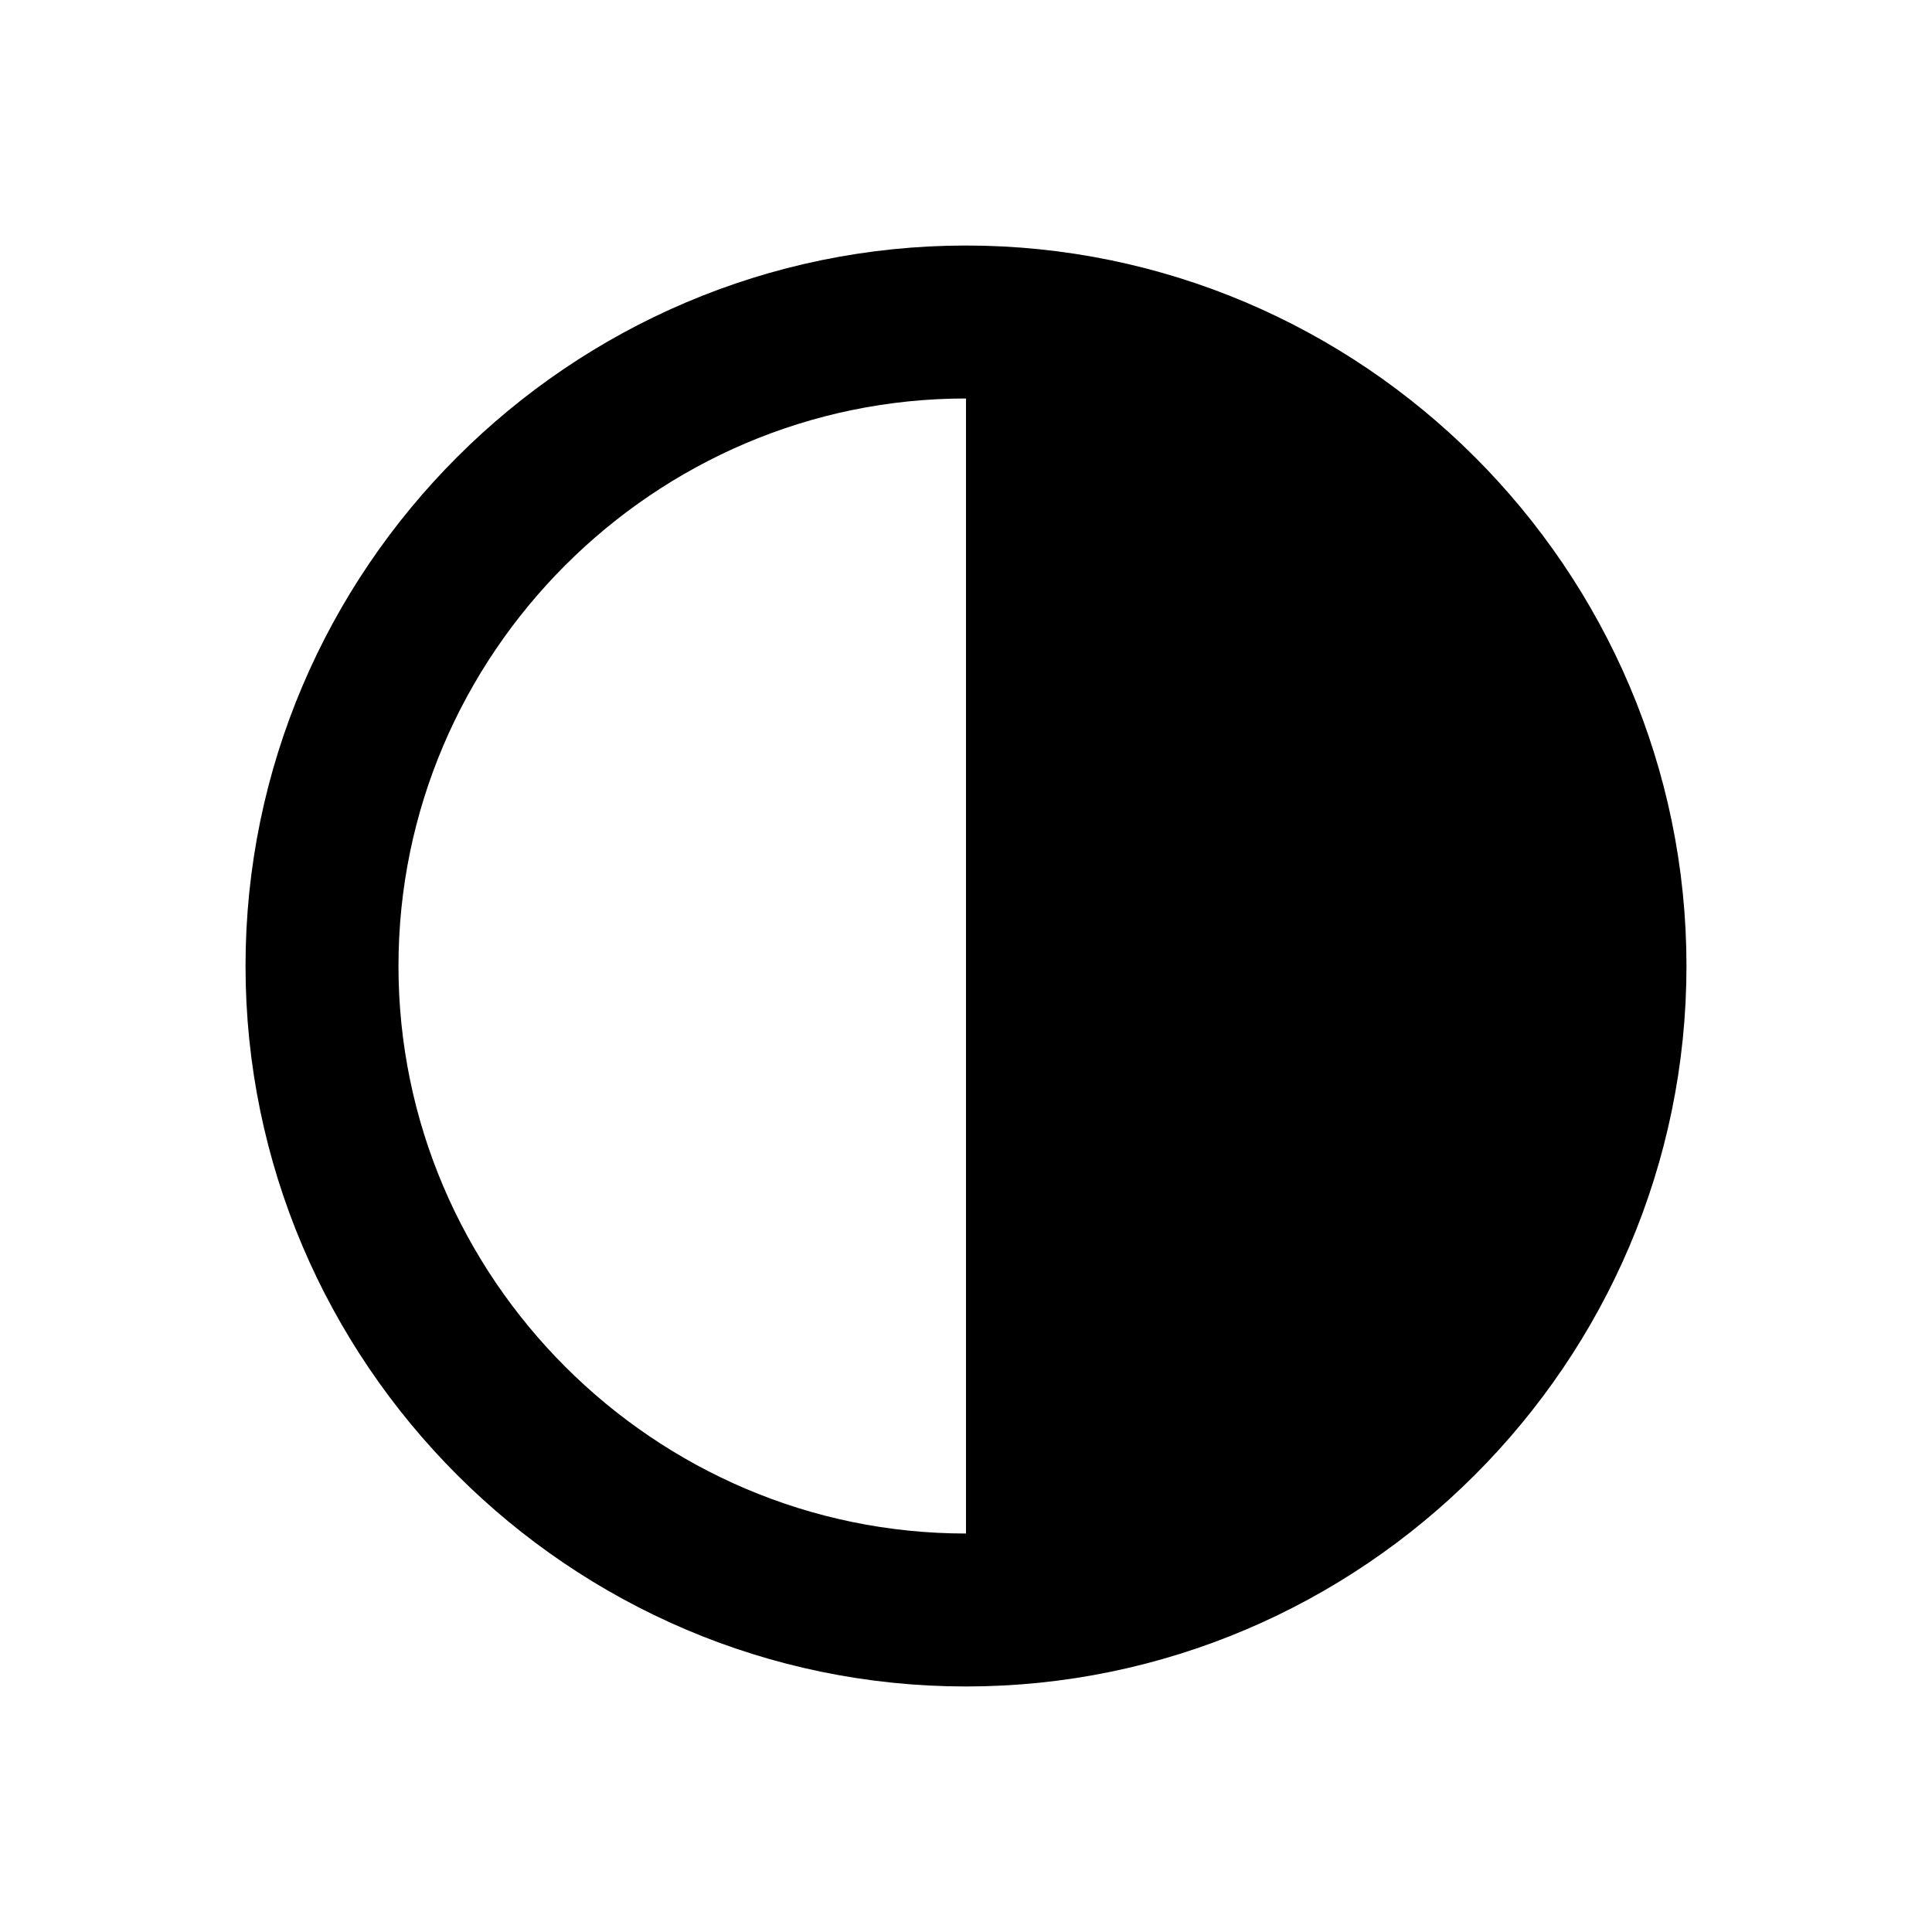
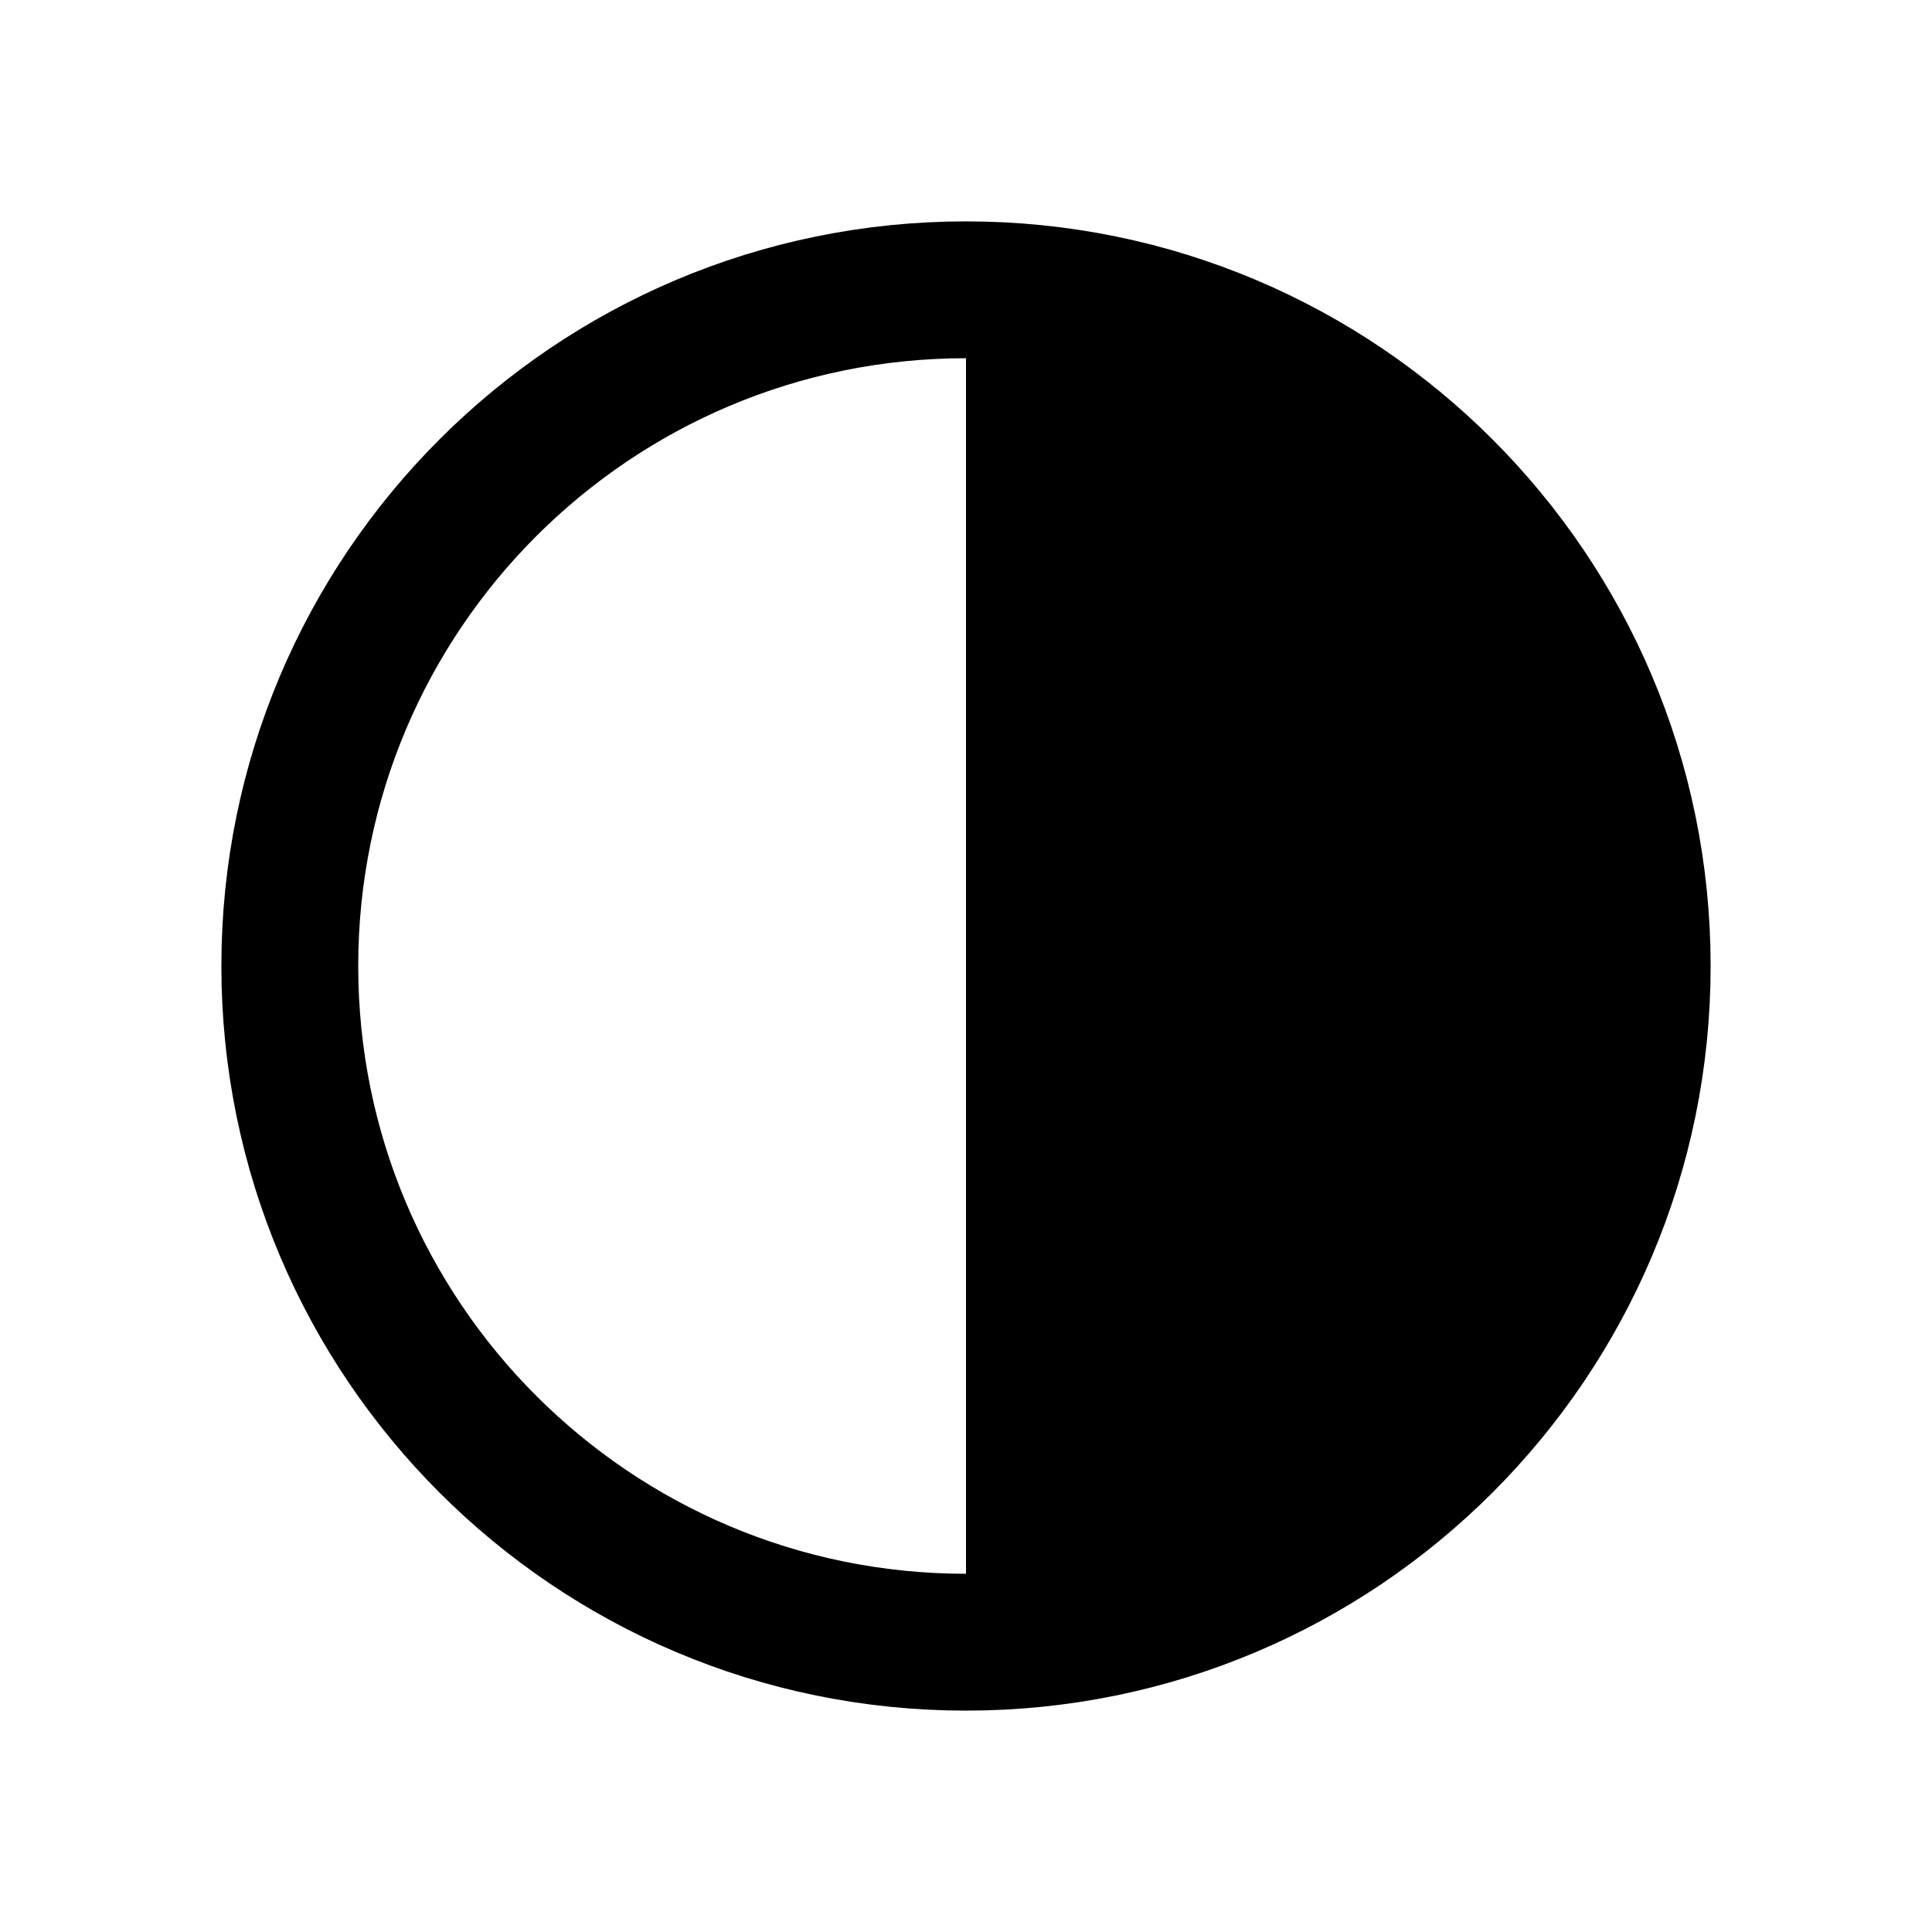
- <svg xmlns="http://www.w3.org/2000/svg" viewBox="0 0 24 24">
-   <path d="M12 4C16.4 4 20 7.6 20 12C20 16.4 16.4 20 12 20Z" />
-   <g fill="none" stroke="#000" stroke-width="1.9" stroke-linecap="round" stroke-linejoin="round">
-     <path d="M12 4C16.4 4 20 7.6 20 12C20 16.4 16.4 20 12 20C7.6 20 4 16.4 4 12C4 7.6 7.6 4 12 4Z" />
-   </g>
+ <svg xmlns="http://www.w3.org/2000/svg" width="24" height="24" viewBox="0 0 24 24" fill="none">
+   <path d="M 3.6 12 C 3.6 7.36 7.36 3.6 12 3.6 C 16.64 3.6 20.4 7.36 20.4 12 C 20.4 16.64 16.64 20.4 12 20.4 C 7.36 20.4 3.6 16.64 3.6 12 Z" fill="none" stroke="#000" stroke-width="1.7" stroke-linecap="round" stroke-linejoin="round" />
+   <path d="M 12 3.6 C 13.77 3.6 15.5 4.16 16.94 5.2 C 18.37 6.25 19.44 7.72 19.99 9.4 C 20.54 11.09 20.54 12.91 19.99 14.6 C 19.44 16.28 18.37 17.75 16.94 18.8 C 15.5 19.84 13.77 20.4 12 20.4 L 12 20.4 L 12 3.6" fill="#000" />
</svg>
